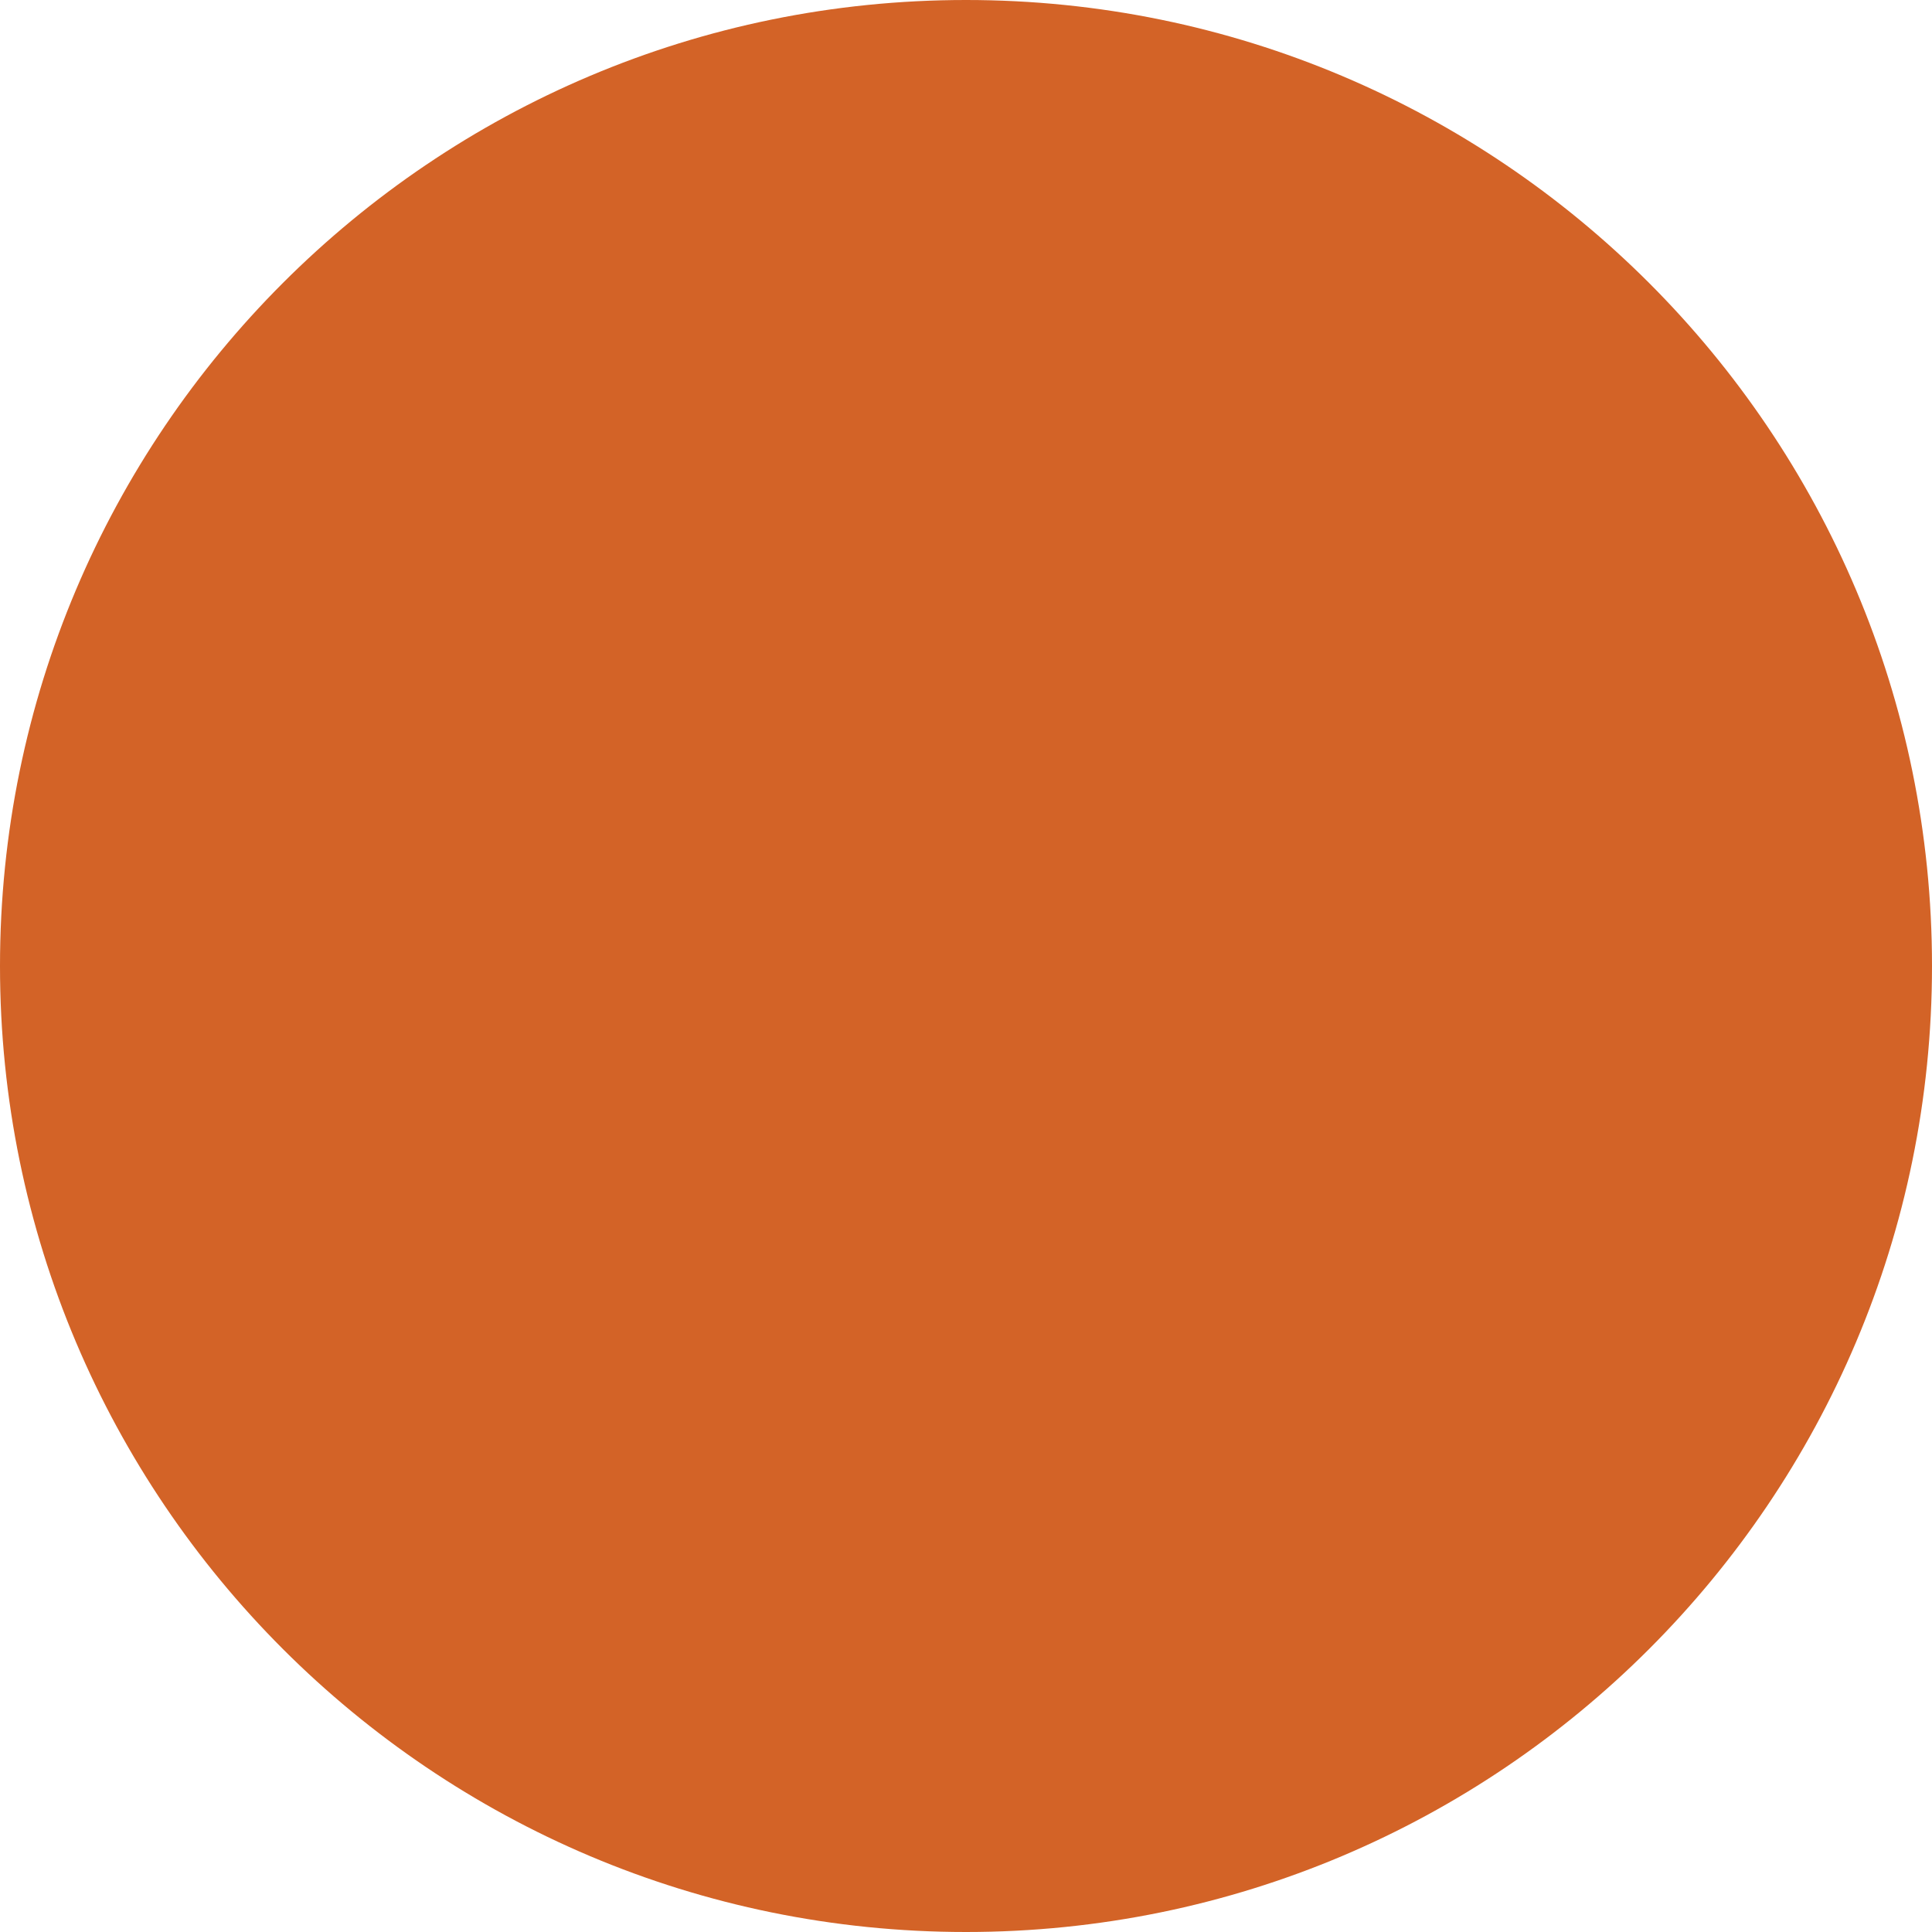
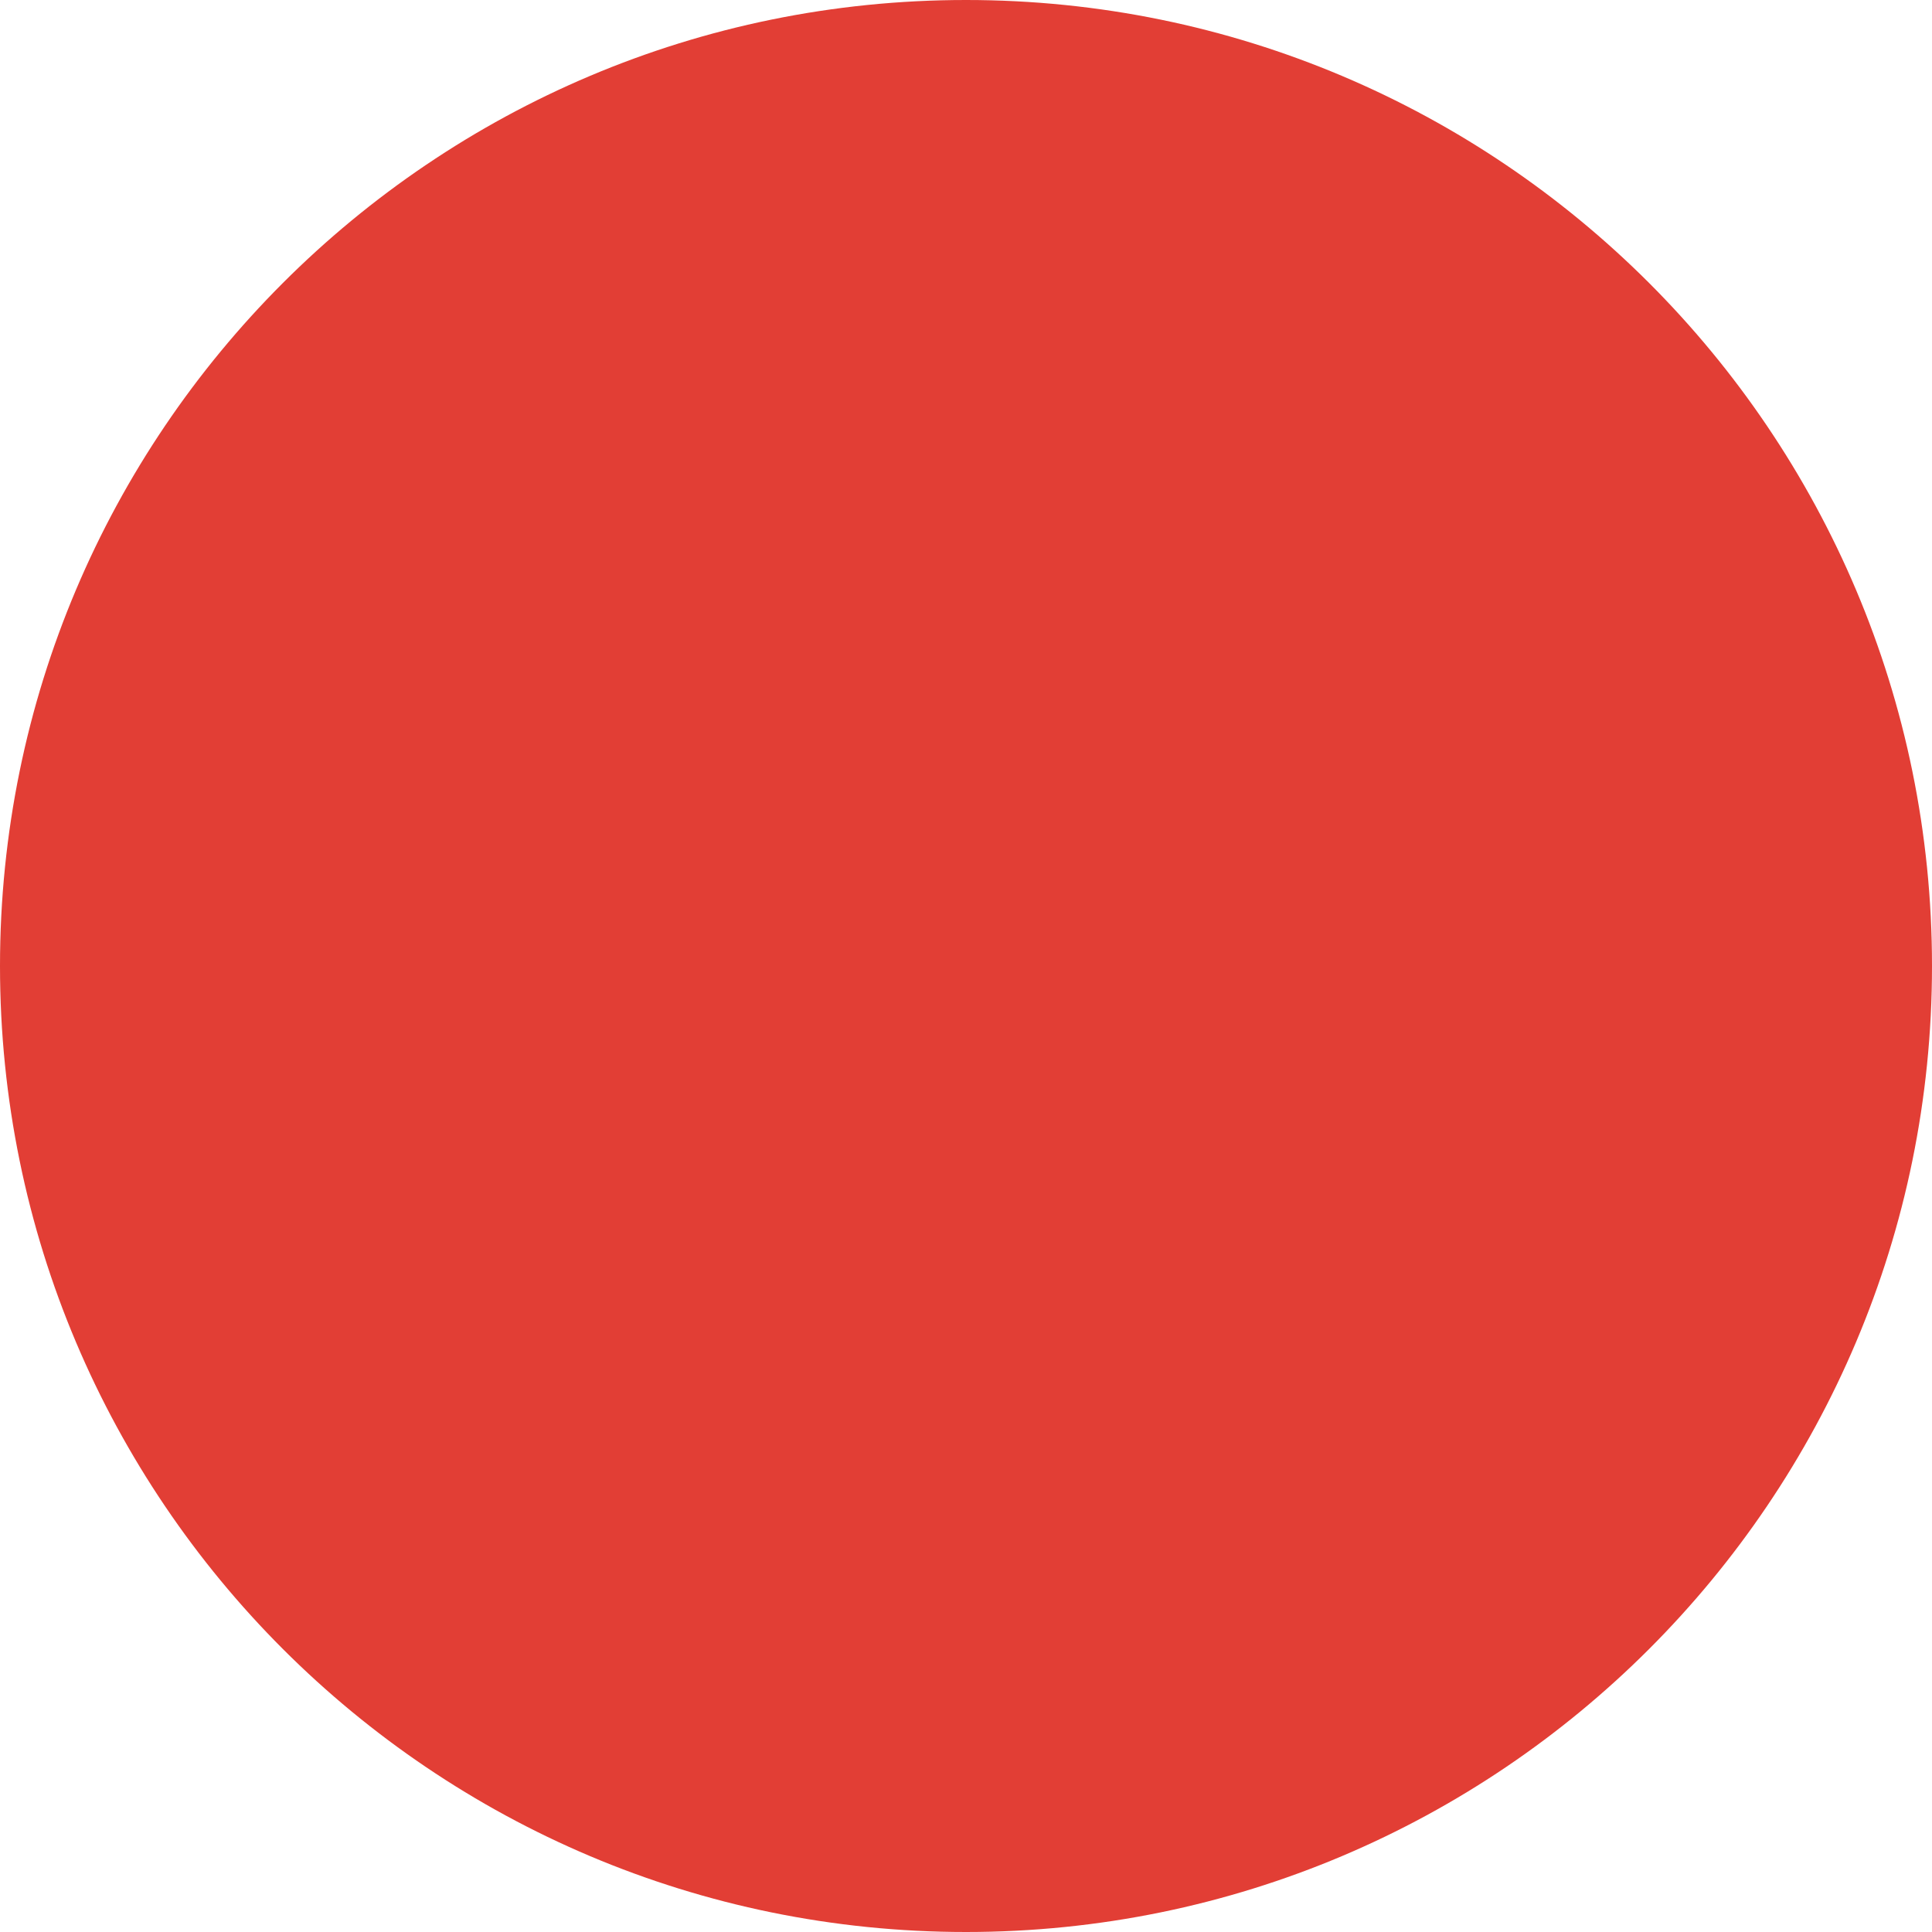
<svg xmlns="http://www.w3.org/2000/svg" version="1.1" id="Layer_1" x="0px" y="0px" viewBox="0 0 256 256" style="enable-background:new 0 0 256 256;" xml:space="preserve">
  <style type="text/css">
- 	.st0{fill:#D36327;}
+ 	.st0{fill:#E23E35;}
</style>
  <circle id="XMLID_1_" class="st0" cx="128" cy="128" r="128" />
</svg>
